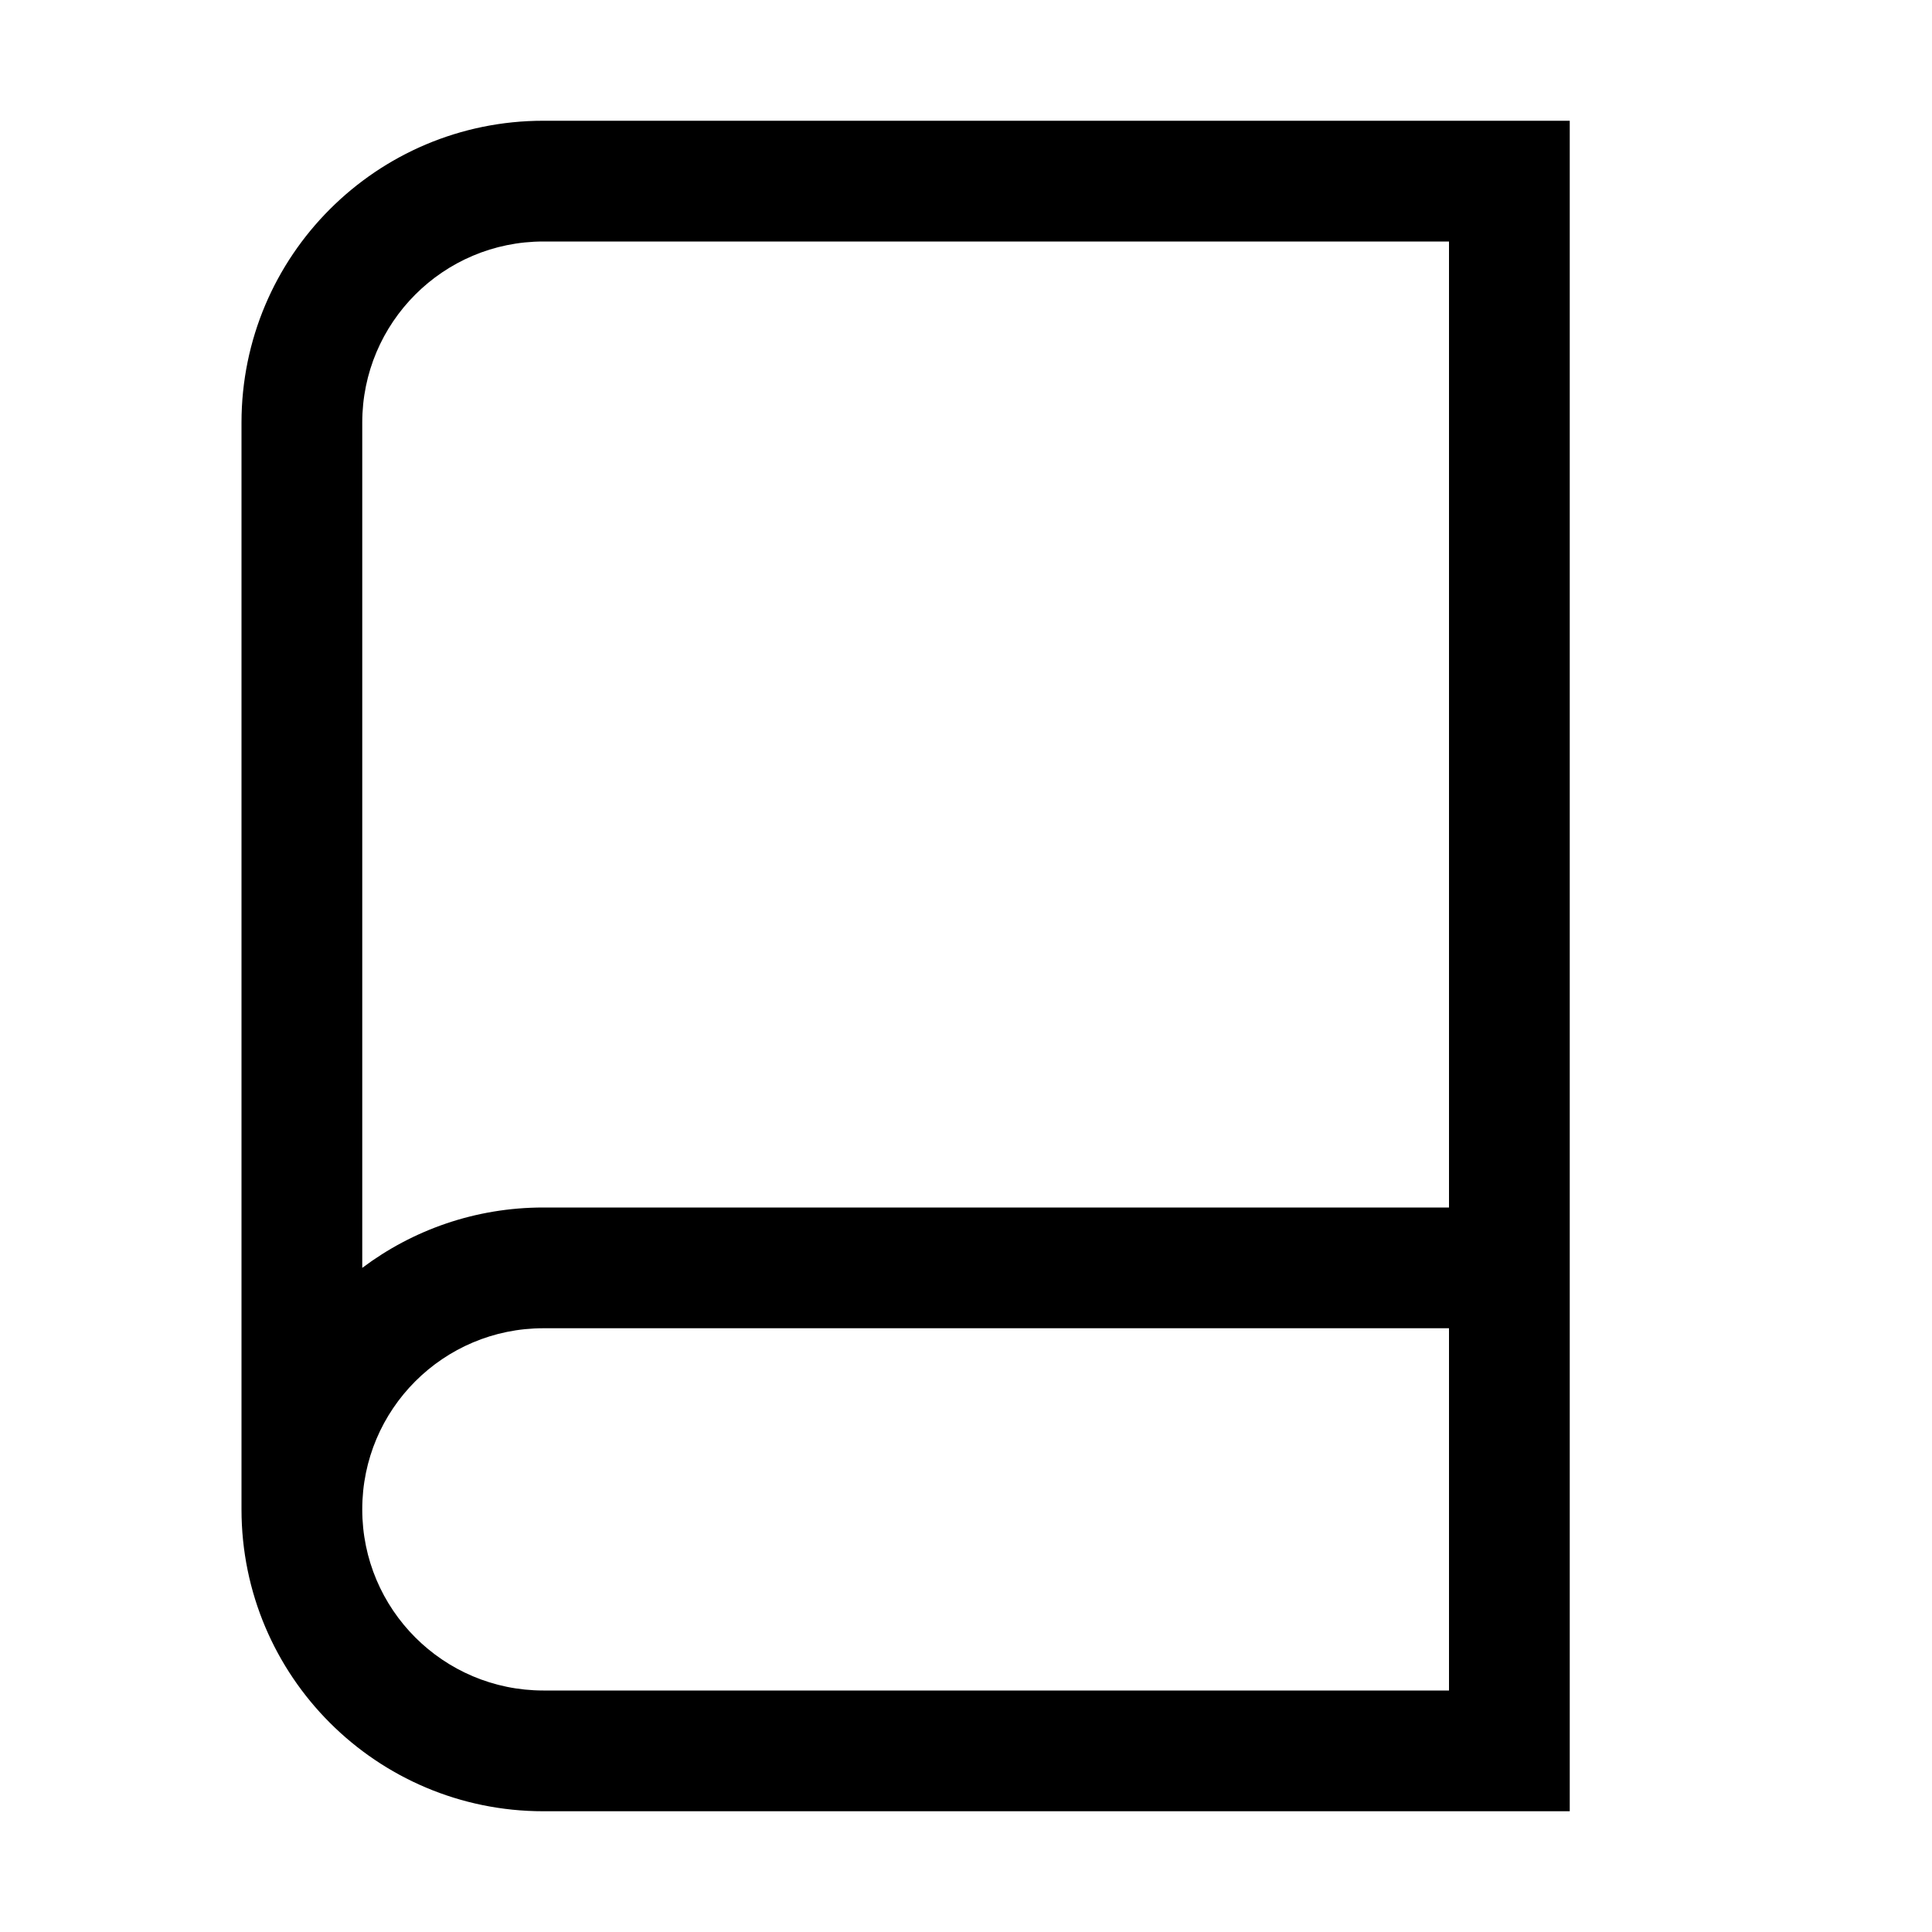
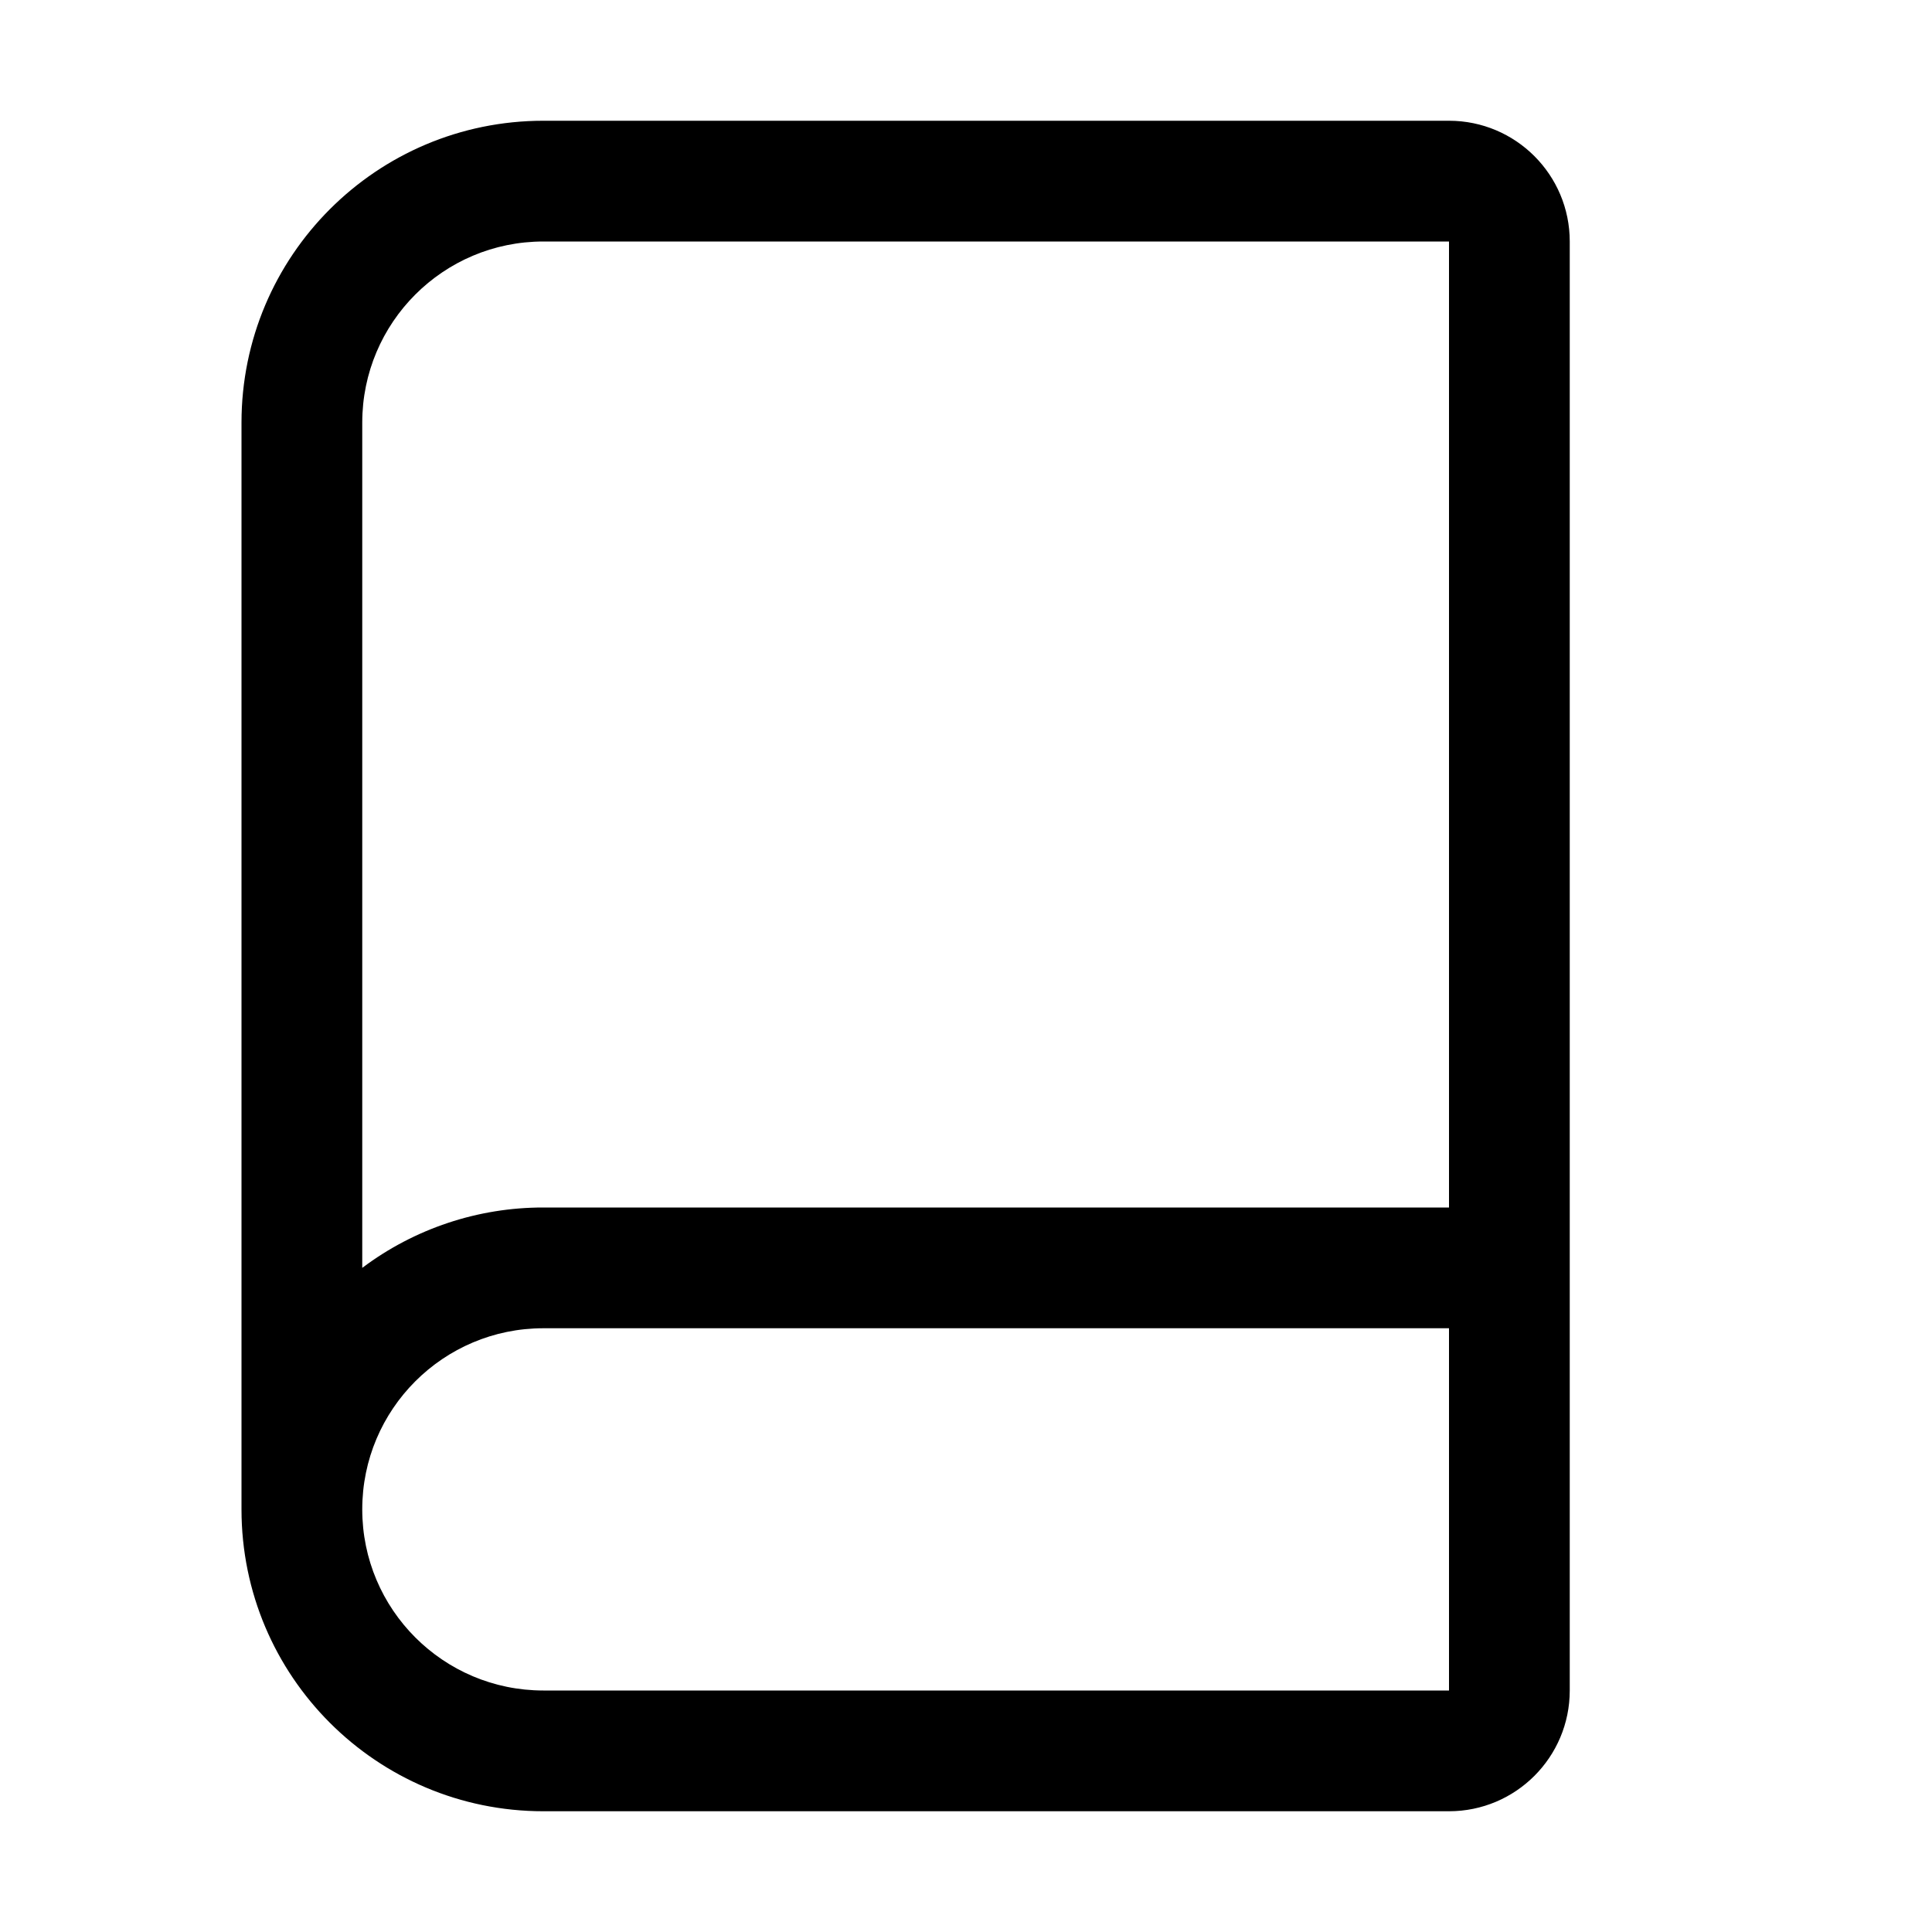
<svg xmlns="http://www.w3.org/2000/svg" viewBox="0 0 32 32">
-   <path fill-rule="evenodd" d="M9 4a3 3 0 00-3 3v14c.836-.628 1.874-1 3-1h15V4H9zm0-2h17v28H9a5 5 0 01-5-5V7a5 5 0 015-5zM6 25a3 3 0 003 3h15v-6H9a3 3 0 00-3 3z" />
+   <path fill-rule="evenodd" d="M9 2a5 5 0 00-5 5v18a5 5 0 005 5h15a2 2 0 002-2V4a2 2 0 00-2-2H9zM6 21V7a3 3 0 013-3h15v16H9a4.978 4.978 0 00-3 1zm18 1H9a3 3 0 100 6h15v-6z" />
</svg>
